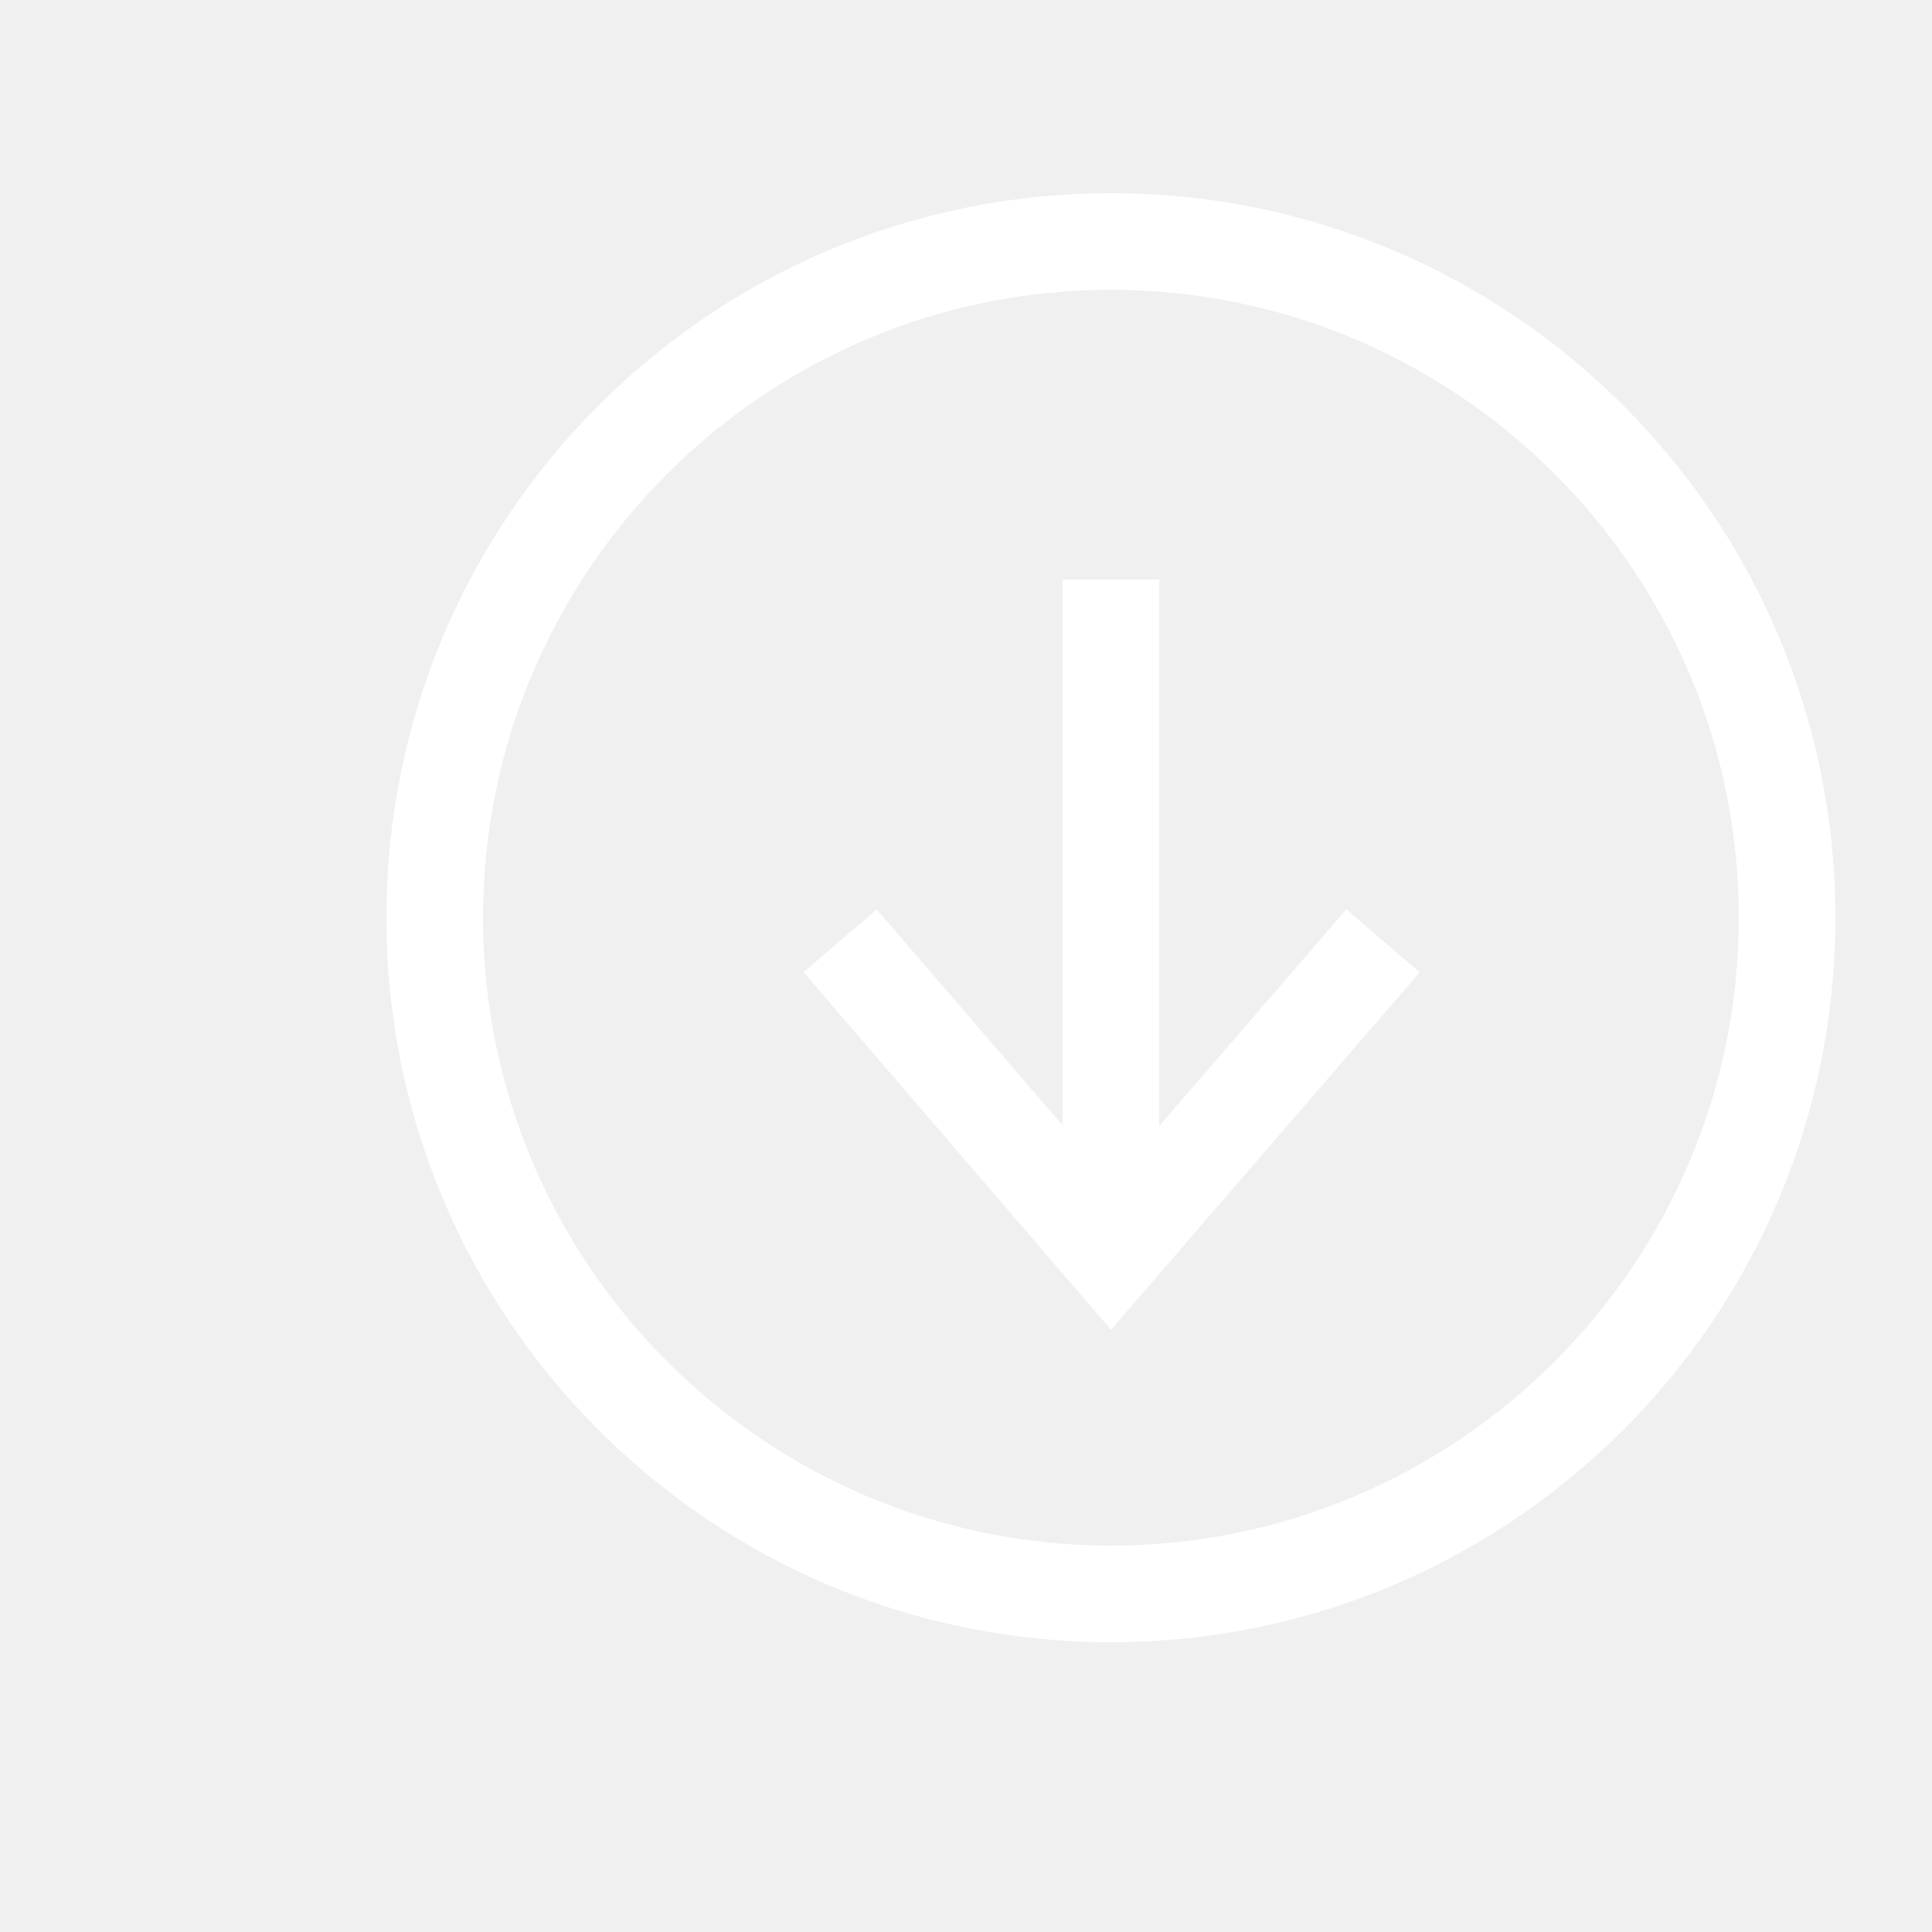
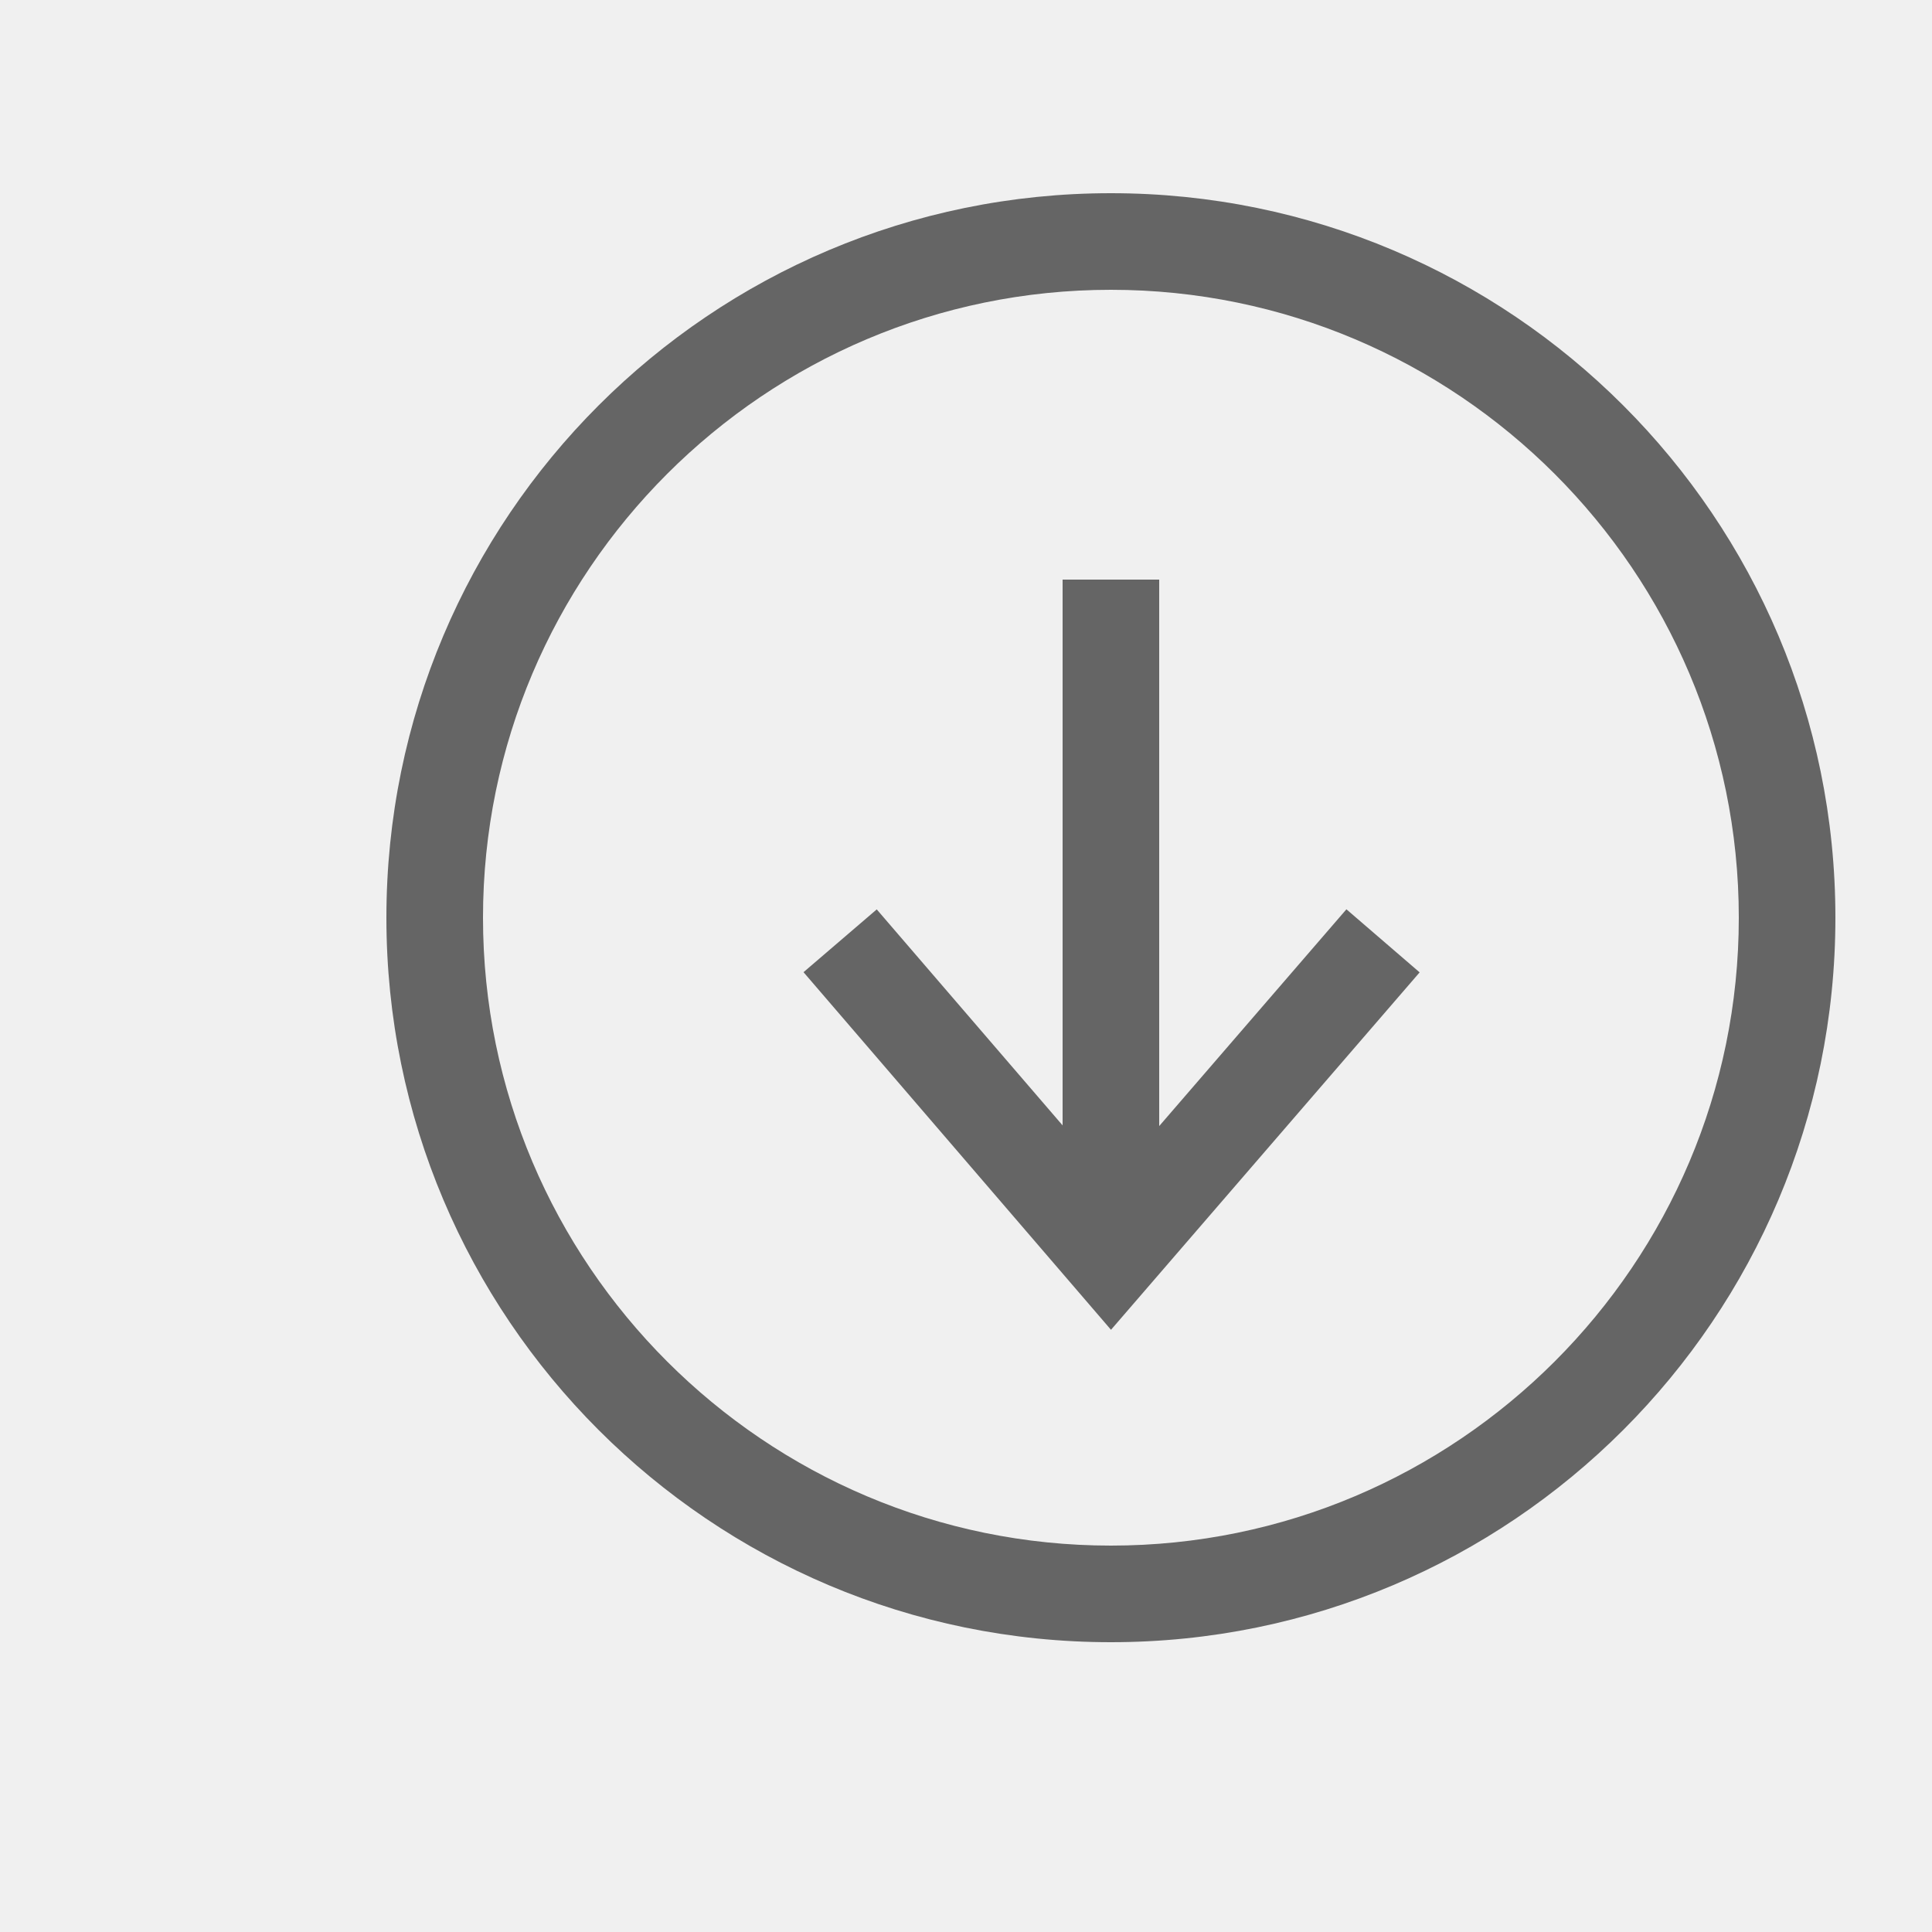
<svg xmlns="http://www.w3.org/2000/svg" viewBox="0 0 20 20">
-   <path d="M12 11.657V6h-1v5.65L9.076 9.414l-.758.65 3.183 3.702 3.195-3.7-.758-.653L12 11.657zM11.5 2C7.358 2 4 5.358 4 9.5c0 4.142 3.358 7.5 7.5 7.5 4.142 0 7.5-3.358 7.5-7.5C19 5.358 15.642 2 11.5 2zm0 14C7.916 16 5 13.084 5 9.5S7.916 3 11.5 3 18 5.916 18 9.5 15.084 16 11.5 16z" fill="#ffffff" fill-rule="evenodd" />
+   <path d="M12 11.657V6h-1v5.65L9.076 9.414l-.758.65 3.183 3.702 3.195-3.7-.758-.653L12 11.657zM11.5 2C7.358 2 4 5.358 4 9.5c0 4.142 3.358 7.5 7.5 7.5 4.142 0 7.5-3.358 7.5-7.5C19 5.358 15.642 2 11.5 2zm0 14C7.916 16 5 13.084 5 9.5S7.916 3 11.5 3 18 5.916 18 9.5 15.084 16 11.5 16z" fill="#656565" fill-rule="evenodd" />
</svg>
